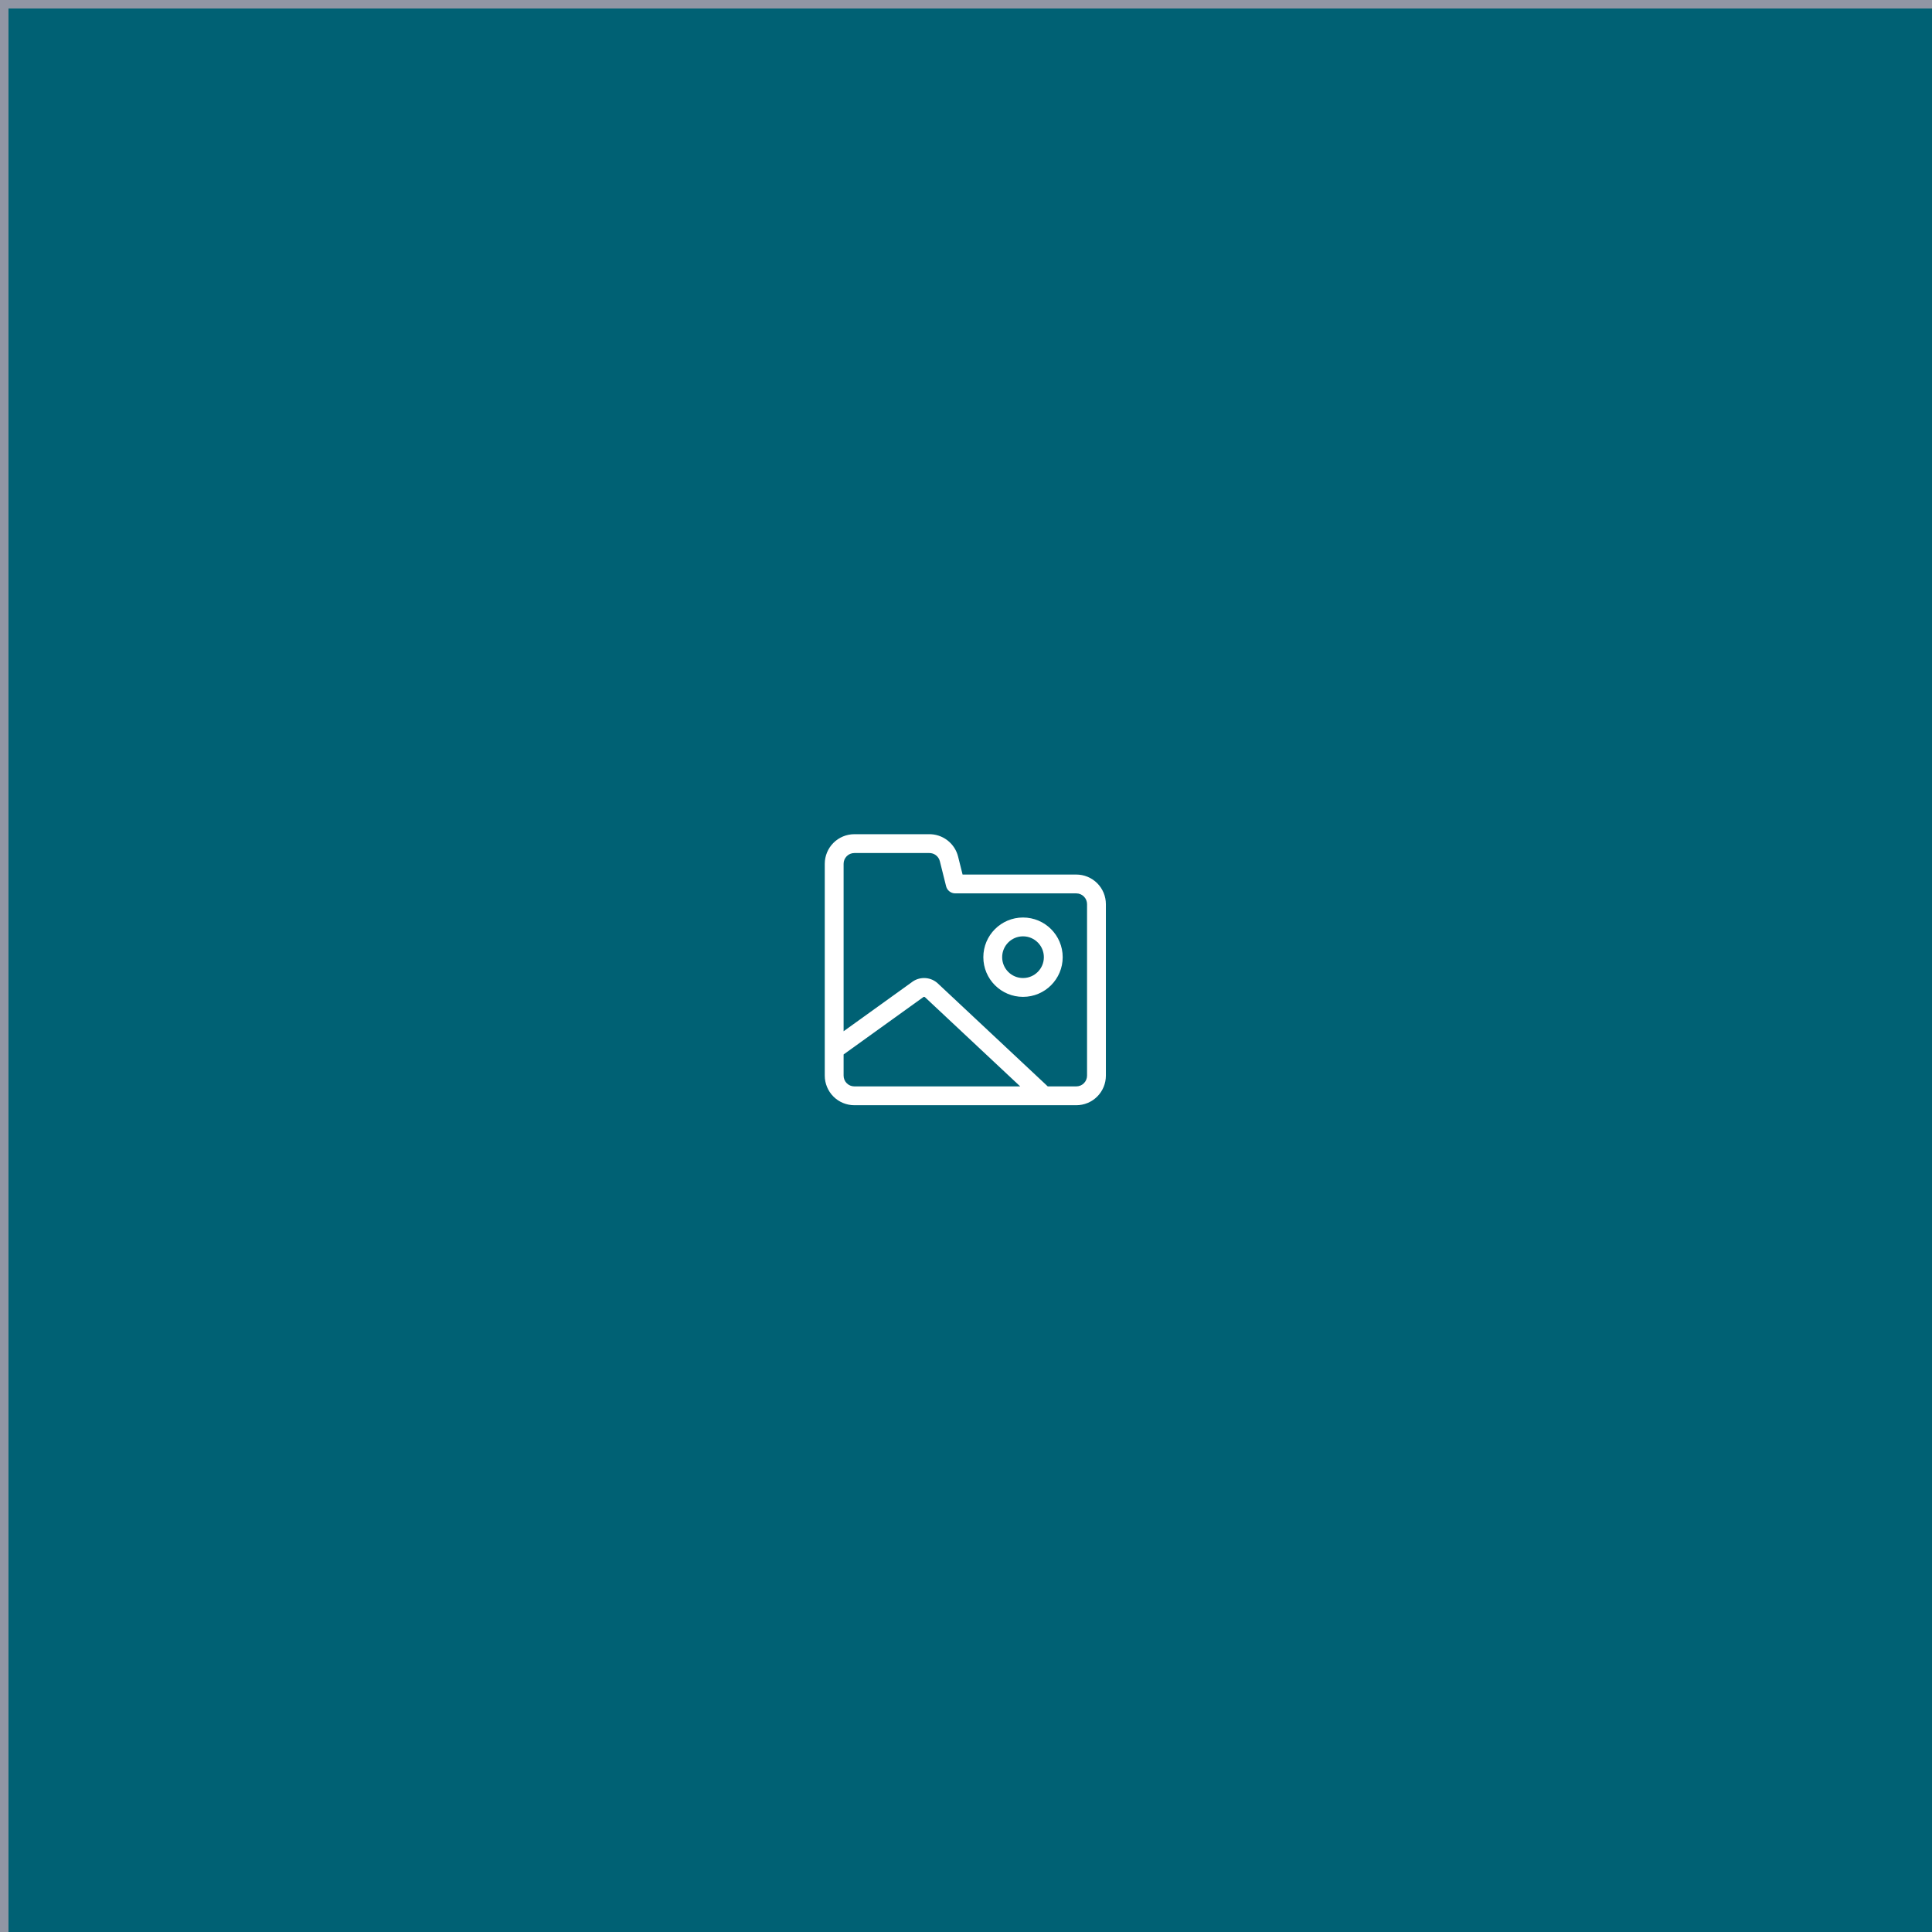
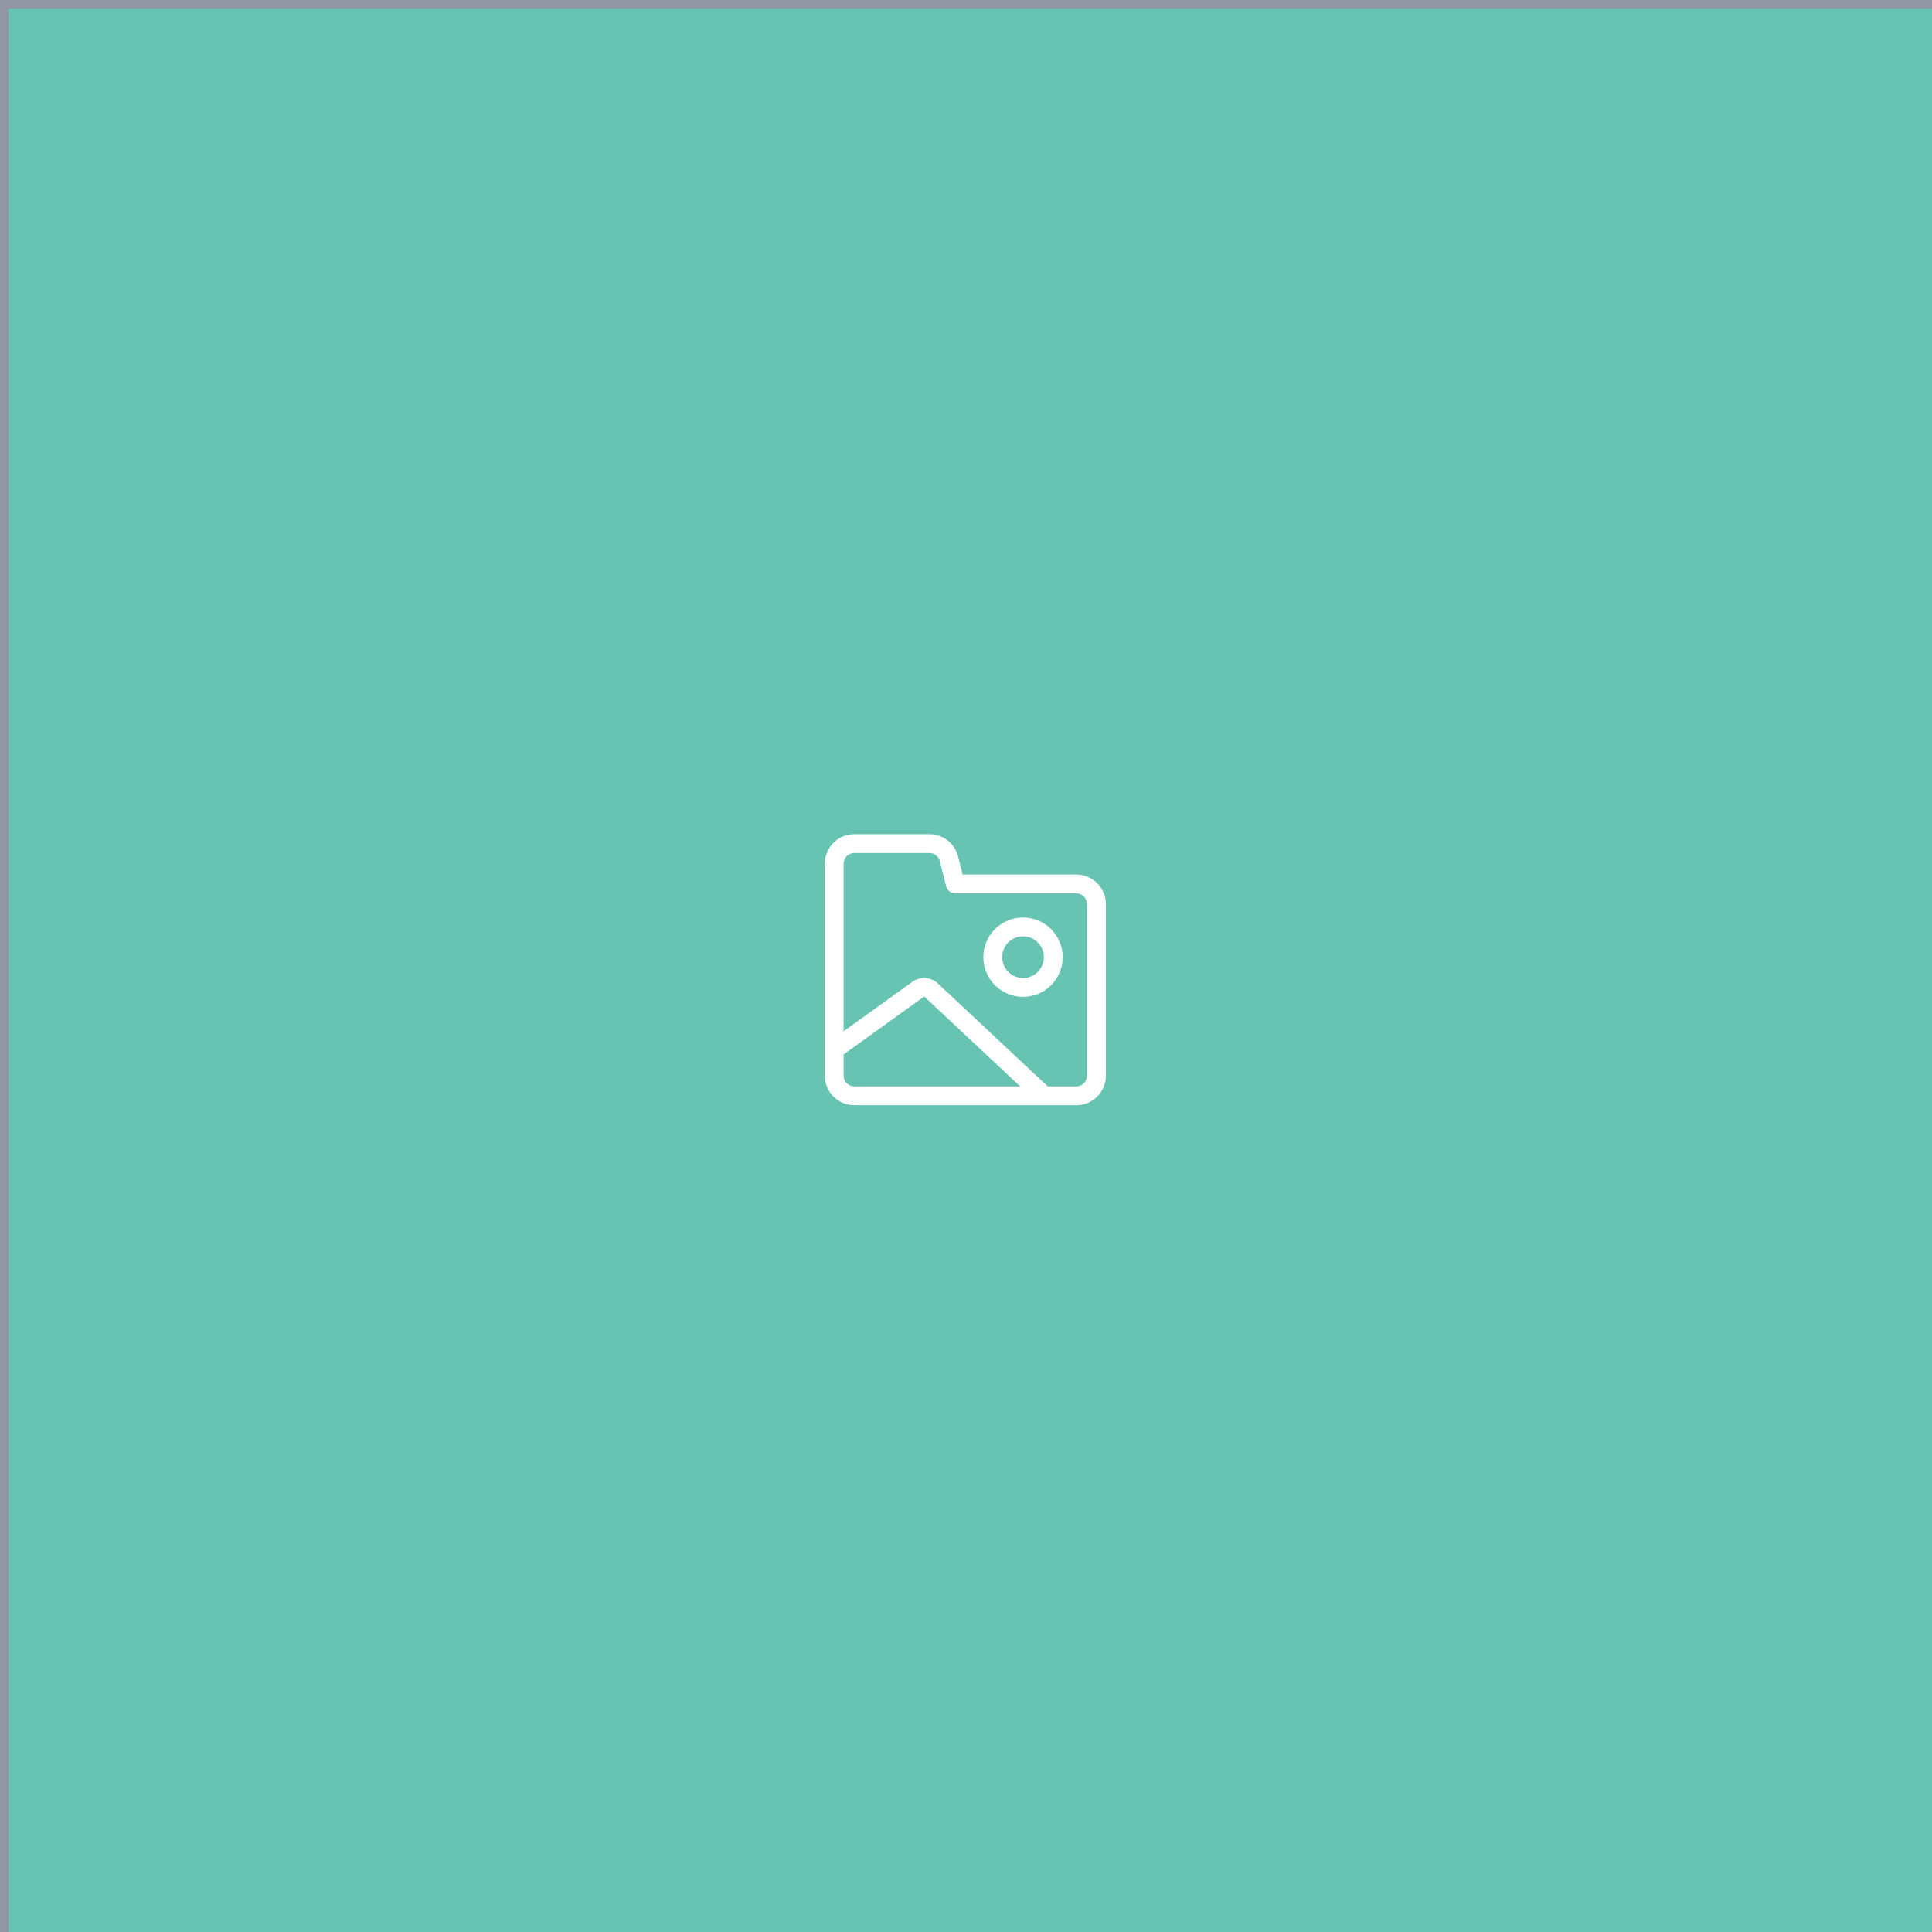
<svg xmlns="http://www.w3.org/2000/svg" width="228" height="228" viewBox="0 0 228 228" fill="none">
-   <rect x="0.5" y="0.5" width="100%" height="100%" fill="#006174" />
+   <rect x="0.5" y="0.5" width="100%" height="100%" fill="#67C4B2" />
  <path fill-rule="evenodd" clip-rule="evenodd" d="M109.643 100.668C109.933 100.66 110.217 100.751 110.448 100.926C110.68 101.102 110.843 101.351 110.913 101.633L110.914 101.636L111.652 104.589C111.776 105.083 112.22 105.43 112.73 105.43H127.016C127.352 105.43 127.675 105.564 127.913 105.802C128.152 106.041 128.285 106.364 128.285 106.7V126.938C128.285 127.275 128.152 127.598 127.913 127.836C127.675 128.074 127.352 128.208 127.016 128.208H123.648L110.632 116.017C110.616 116.002 110.6 115.988 110.584 115.974C110.154 115.616 109.613 115.42 109.053 115.42C108.51 115.42 107.982 115.606 107.559 115.945L99.555 121.701V101.938C99.555 101.602 99.689 101.279 99.927 101.04C100.165 100.802 100.488 100.669 100.825 100.669H109.611C109.622 100.669 109.632 100.668 109.643 100.668ZM99.555 124.438V126.938C99.555 127.275 99.689 127.598 99.927 127.836C100.165 128.074 100.488 128.208 100.825 128.208H120.397L109.148 117.671C109.12 117.652 109.087 117.642 109.053 117.642C109.014 117.642 108.976 117.656 108.945 117.681C108.925 117.698 108.904 117.714 108.883 117.73L99.555 124.438ZM123.186 130.43H100.825C99.899 130.43 99.011 130.063 98.356 129.408C97.701 128.753 97.333 127.865 97.333 126.938V101.938C97.333 101.012 97.701 100.124 98.356 99.469C99.011 98.814 99.899 98.446 100.825 98.446H109.596C110.388 98.427 111.162 98.678 111.793 99.157C112.428 99.64 112.879 100.325 113.07 101.099L113.07 101.101L113.597 103.208H127.016C127.942 103.208 128.83 103.576 129.485 104.231C130.14 104.886 130.508 105.774 130.508 106.7V126.938C130.508 127.865 130.14 128.753 129.485 129.408C128.83 130.063 127.942 130.43 127.016 130.43H123.232C123.217 130.431 123.201 130.431 123.186 130.43ZM120.728 110.499C122.087 110.499 123.189 111.601 123.189 112.96C123.189 114.318 122.087 115.42 120.728 115.42C119.369 115.42 118.268 114.318 118.268 112.96C118.268 111.601 119.369 110.499 120.728 110.499ZM125.411 112.96C125.411 110.374 123.314 108.277 120.728 108.277C118.142 108.277 116.046 110.374 116.046 112.96C116.046 115.546 118.142 117.642 120.728 117.642C123.314 117.642 125.411 115.546 125.411 112.96Z" fill="white" />
  <rect x="0.5" y="0.5" width="100%" height="100%" stroke="#9196A4" />
</svg>
